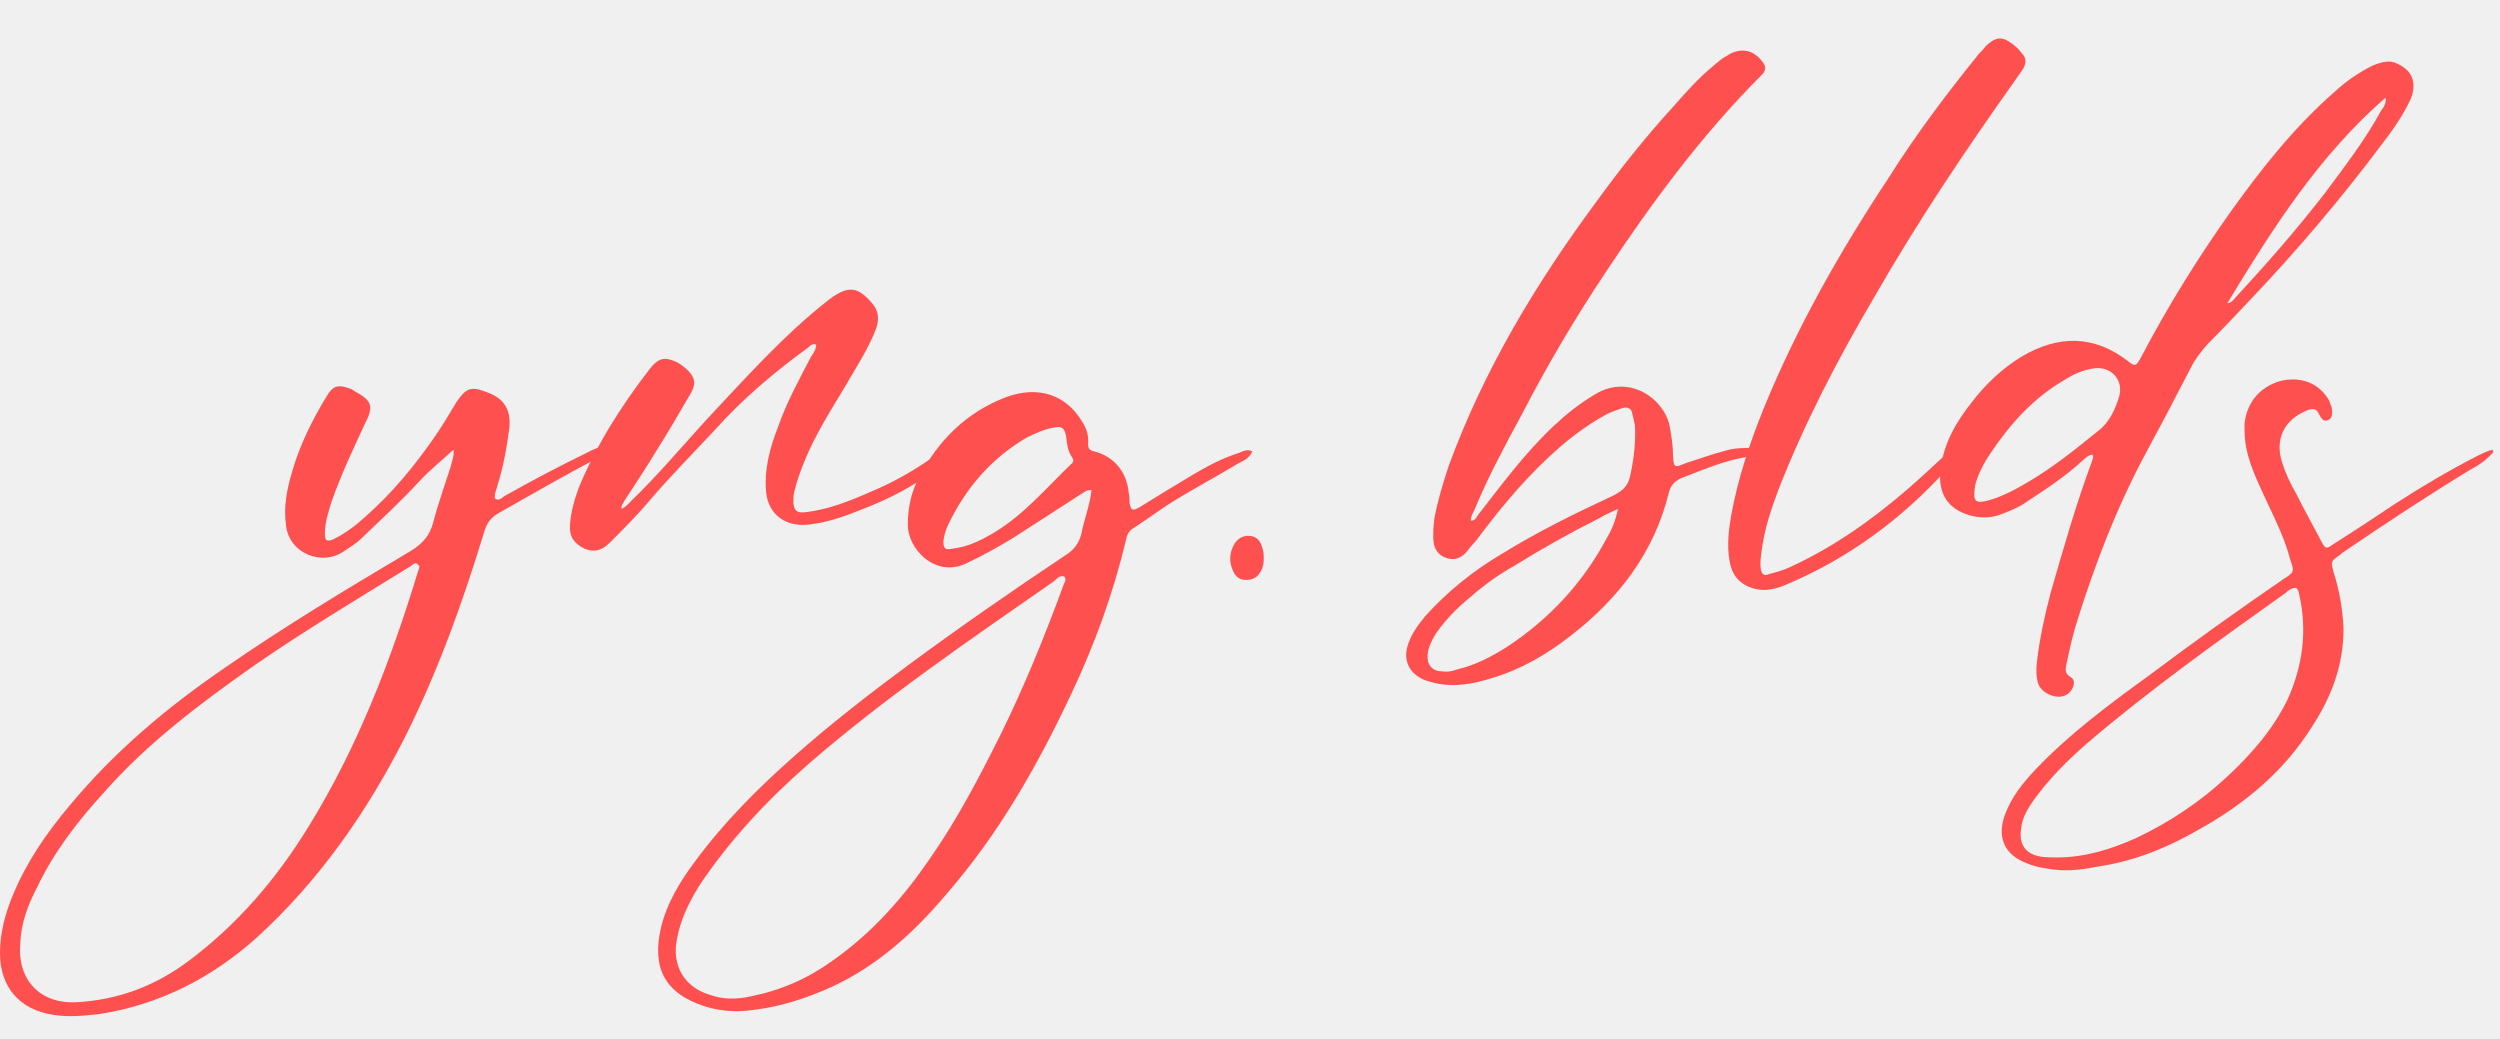
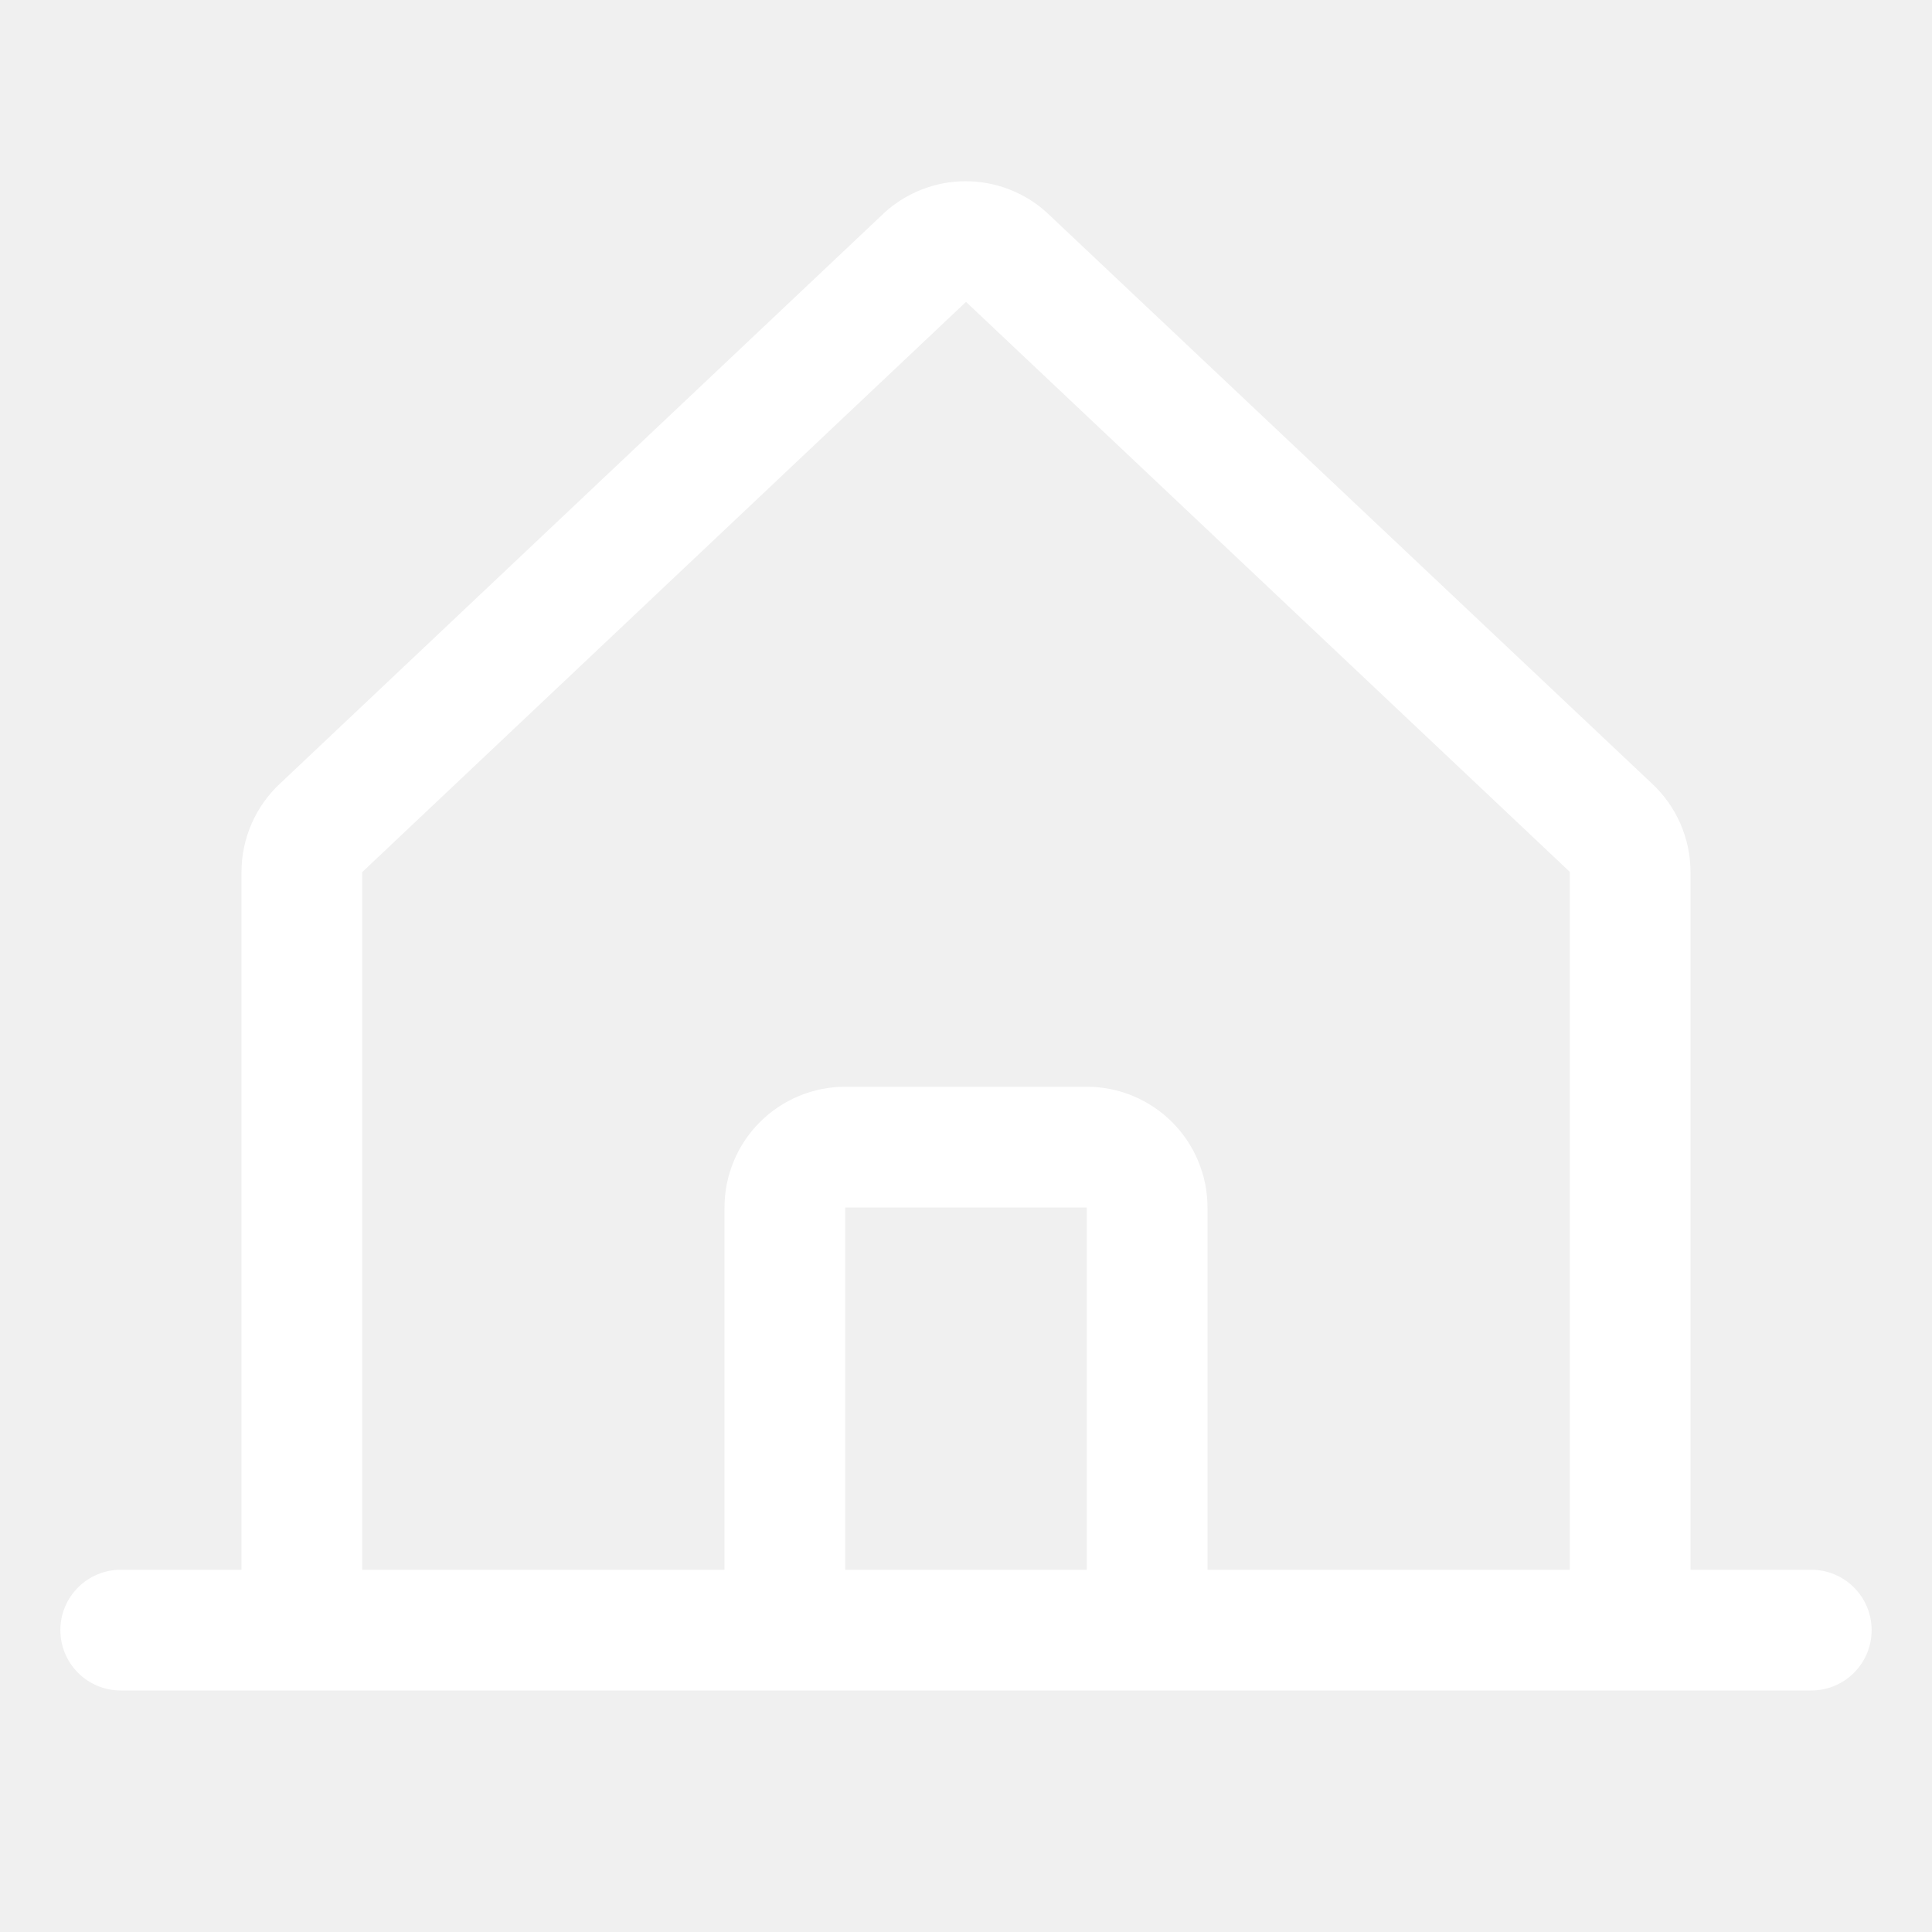
- <svg xmlns="http://www.w3.org/2000/svg" width="130" height="54" viewBox="0 0 130 54" fill="none">
-   <path d="M23.584 23.38C22.968 23.952 22.352 24.436 21.824 25.008C20.856 26.064 19.8 27.032 18.744 28.044C18.524 28.264 18.216 28.44 17.952 28.616C16.808 29.496 15.004 28.792 14.872 27.296C14.74 26.372 14.916 25.448 15.18 24.568C15.576 23.16 16.236 21.84 16.984 20.608C17.292 20.08 17.556 19.992 18.084 20.168C18.216 20.212 18.348 20.256 18.436 20.344C19.36 20.828 19.448 21.136 18.964 22.06C18.348 23.38 17.732 24.7 17.248 26.064C17.072 26.636 16.896 27.164 16.896 27.736C16.896 28.132 16.984 28.176 17.336 28.044C17.952 27.736 18.48 27.34 18.964 26.9C20.416 25.624 21.604 24.172 22.66 22.632C23.056 22.06 23.408 21.444 23.76 20.872C24.244 20.168 24.508 20.08 25.3 20.388C26.18 20.696 26.576 21.268 26.488 22.236C26.356 23.248 26.18 24.26 25.872 25.228C25.828 25.448 25.696 25.668 25.74 25.932C25.96 26.064 26.092 25.888 26.224 25.8C27.632 25.008 29.04 24.26 30.492 23.556C30.8 23.38 31.152 23.248 31.504 23.16C31.592 23.116 31.724 23.072 31.856 23.204C31.724 23.512 31.416 23.644 31.152 23.776C29.392 24.7 27.72 25.668 26.004 26.636C25.52 26.9 25.3 27.208 25.168 27.692C24.068 31.3 22.792 34.864 21.076 38.296C19.096 42.212 16.588 45.82 13.288 48.812C10.956 50.88 8.272 52.244 5.192 52.728C4.4 52.816 3.608 52.904 2.772 52.772C1.012 52.508 0 51.32 0 49.56C0 48.504 0.264 47.536 0.66 46.568C1.364 44.852 2.42 43.312 3.608 41.904C5.94 39.088 8.668 36.8 11.616 34.776C14.784 32.576 18.084 30.596 21.34 28.66C22 28.264 22.352 27.824 22.528 27.164C22.792 26.152 23.144 25.184 23.452 24.216C23.496 23.952 23.628 23.732 23.584 23.38ZM1.056 49.032C0.88 50.88 2.024 52.244 4.048 52.112C6.16 51.98 8.052 51.276 9.768 50C12.364 48.064 14.388 45.688 16.06 42.96C18.612 38.824 20.328 34.336 21.736 29.716C21.78 29.584 21.868 29.452 21.736 29.364C21.604 29.188 21.472 29.364 21.34 29.452C21.252 29.496 21.208 29.54 21.12 29.584C18.48 31.212 15.84 32.796 13.288 34.556C10.472 36.536 7.7 38.604 5.412 41.2C4.048 42.696 2.816 44.28 1.936 46.128C1.452 47.052 1.1 47.976 1.056 49.032Z" fill="#FF5050" />
-   <path d="M32.323 26.46C32.543 26.372 32.675 26.196 32.807 26.064C34.171 24.744 35.403 23.292 36.679 21.884C38.747 19.684 40.771 17.396 43.147 15.548C44.115 14.844 44.599 14.888 45.347 15.768C45.699 16.164 45.743 16.648 45.523 17.176C45.127 18.188 44.511 19.112 43.983 20.036C43.191 21.356 42.399 22.588 41.827 23.996C41.607 24.524 41.431 25.052 41.299 25.58C41.255 25.756 41.255 25.976 41.255 26.152C41.299 26.592 41.475 26.68 41.871 26.636C43.059 26.504 44.159 26.064 45.259 25.58C46.315 25.14 47.283 24.612 48.251 23.952C48.647 23.732 48.999 23.424 49.571 23.38C49.395 23.864 49.043 24.084 48.735 24.348C47.547 25.272 46.183 25.976 44.775 26.504C44.027 26.812 43.279 27.076 42.531 27.208C42.267 27.252 42.003 27.296 41.739 27.296C40.727 27.296 39.979 26.68 39.847 25.668C39.715 24.48 40.023 23.292 40.463 22.192C40.903 20.916 41.563 19.728 42.179 18.54C42.311 18.364 42.443 18.144 42.443 17.924C42.267 17.836 42.135 17.968 42.047 18.056C40.287 19.332 38.615 20.74 37.163 22.368C35.975 23.644 34.743 24.876 33.599 26.24C33.027 26.9 32.367 27.56 31.707 28.22C31.311 28.616 30.915 28.748 30.387 28.528C29.859 28.264 29.595 27.912 29.639 27.296C29.683 26.636 29.859 26.02 30.079 25.404C31.003 23.16 32.279 21.136 33.775 19.2C34.259 18.584 34.567 18.54 35.227 18.848C35.447 18.98 35.623 19.112 35.799 19.288C36.151 19.684 36.195 19.948 35.931 20.432C35.359 21.4 34.787 22.412 34.171 23.38C33.643 24.26 33.027 25.184 32.455 26.064C32.411 26.196 32.279 26.284 32.323 26.46Z" fill="#FF5050" />
-   <path d="M56.756 25.492C56.492 25.448 56.36 25.624 56.184 25.712C55.04 26.46 53.852 27.208 52.708 27.956C51.916 28.44 51.124 28.88 50.288 29.276C48.616 30.112 47.164 28.484 47.208 27.252C47.208 26.416 47.384 25.58 47.78 24.832C48.792 22.896 50.244 21.444 52.312 20.652C53.984 20.036 55.436 20.52 56.272 21.928C56.492 22.28 56.624 22.632 56.58 23.072C56.58 23.336 56.668 23.424 56.888 23.468C57.944 23.732 58.604 24.568 58.692 25.624C58.736 25.8 58.736 25.976 58.736 26.152C58.824 26.548 58.868 26.592 59.264 26.372C60.188 25.8 61.112 25.228 62.08 24.656C62.828 24.216 63.576 23.82 64.412 23.556C64.632 23.468 64.852 23.336 65.116 23.468C64.984 23.82 64.676 23.952 64.412 24.084C63.18 24.832 61.904 25.492 60.672 26.284C60.1 26.68 59.572 27.032 59 27.428C58.736 27.56 58.604 27.78 58.56 28.044C57.9 30.816 56.932 33.5 55.7 36.096C53.94 39.836 51.916 43.4 49.188 46.524C47.516 48.504 45.624 50.22 43.248 51.32C41.972 51.892 40.652 52.332 39.244 52.508C38.364 52.64 37.484 52.596 36.648 52.332C34.492 51.628 33.92 50.264 34.36 48.284C34.668 46.964 35.372 45.82 36.164 44.764C37.66 42.74 39.42 40.98 41.312 39.308C43.204 37.636 45.184 36.096 47.208 34.6C49.892 32.62 52.62 30.728 55.392 28.88C55.832 28.616 56.096 28.264 56.228 27.78C56.36 27.032 56.668 26.328 56.756 25.492ZM55.348 29.98C55.084 29.892 54.952 30.112 54.776 30.244C50.42 33.28 46.02 36.272 42.016 39.748C39.86 41.64 37.924 43.708 36.34 46.084C35.812 46.964 35.372 47.844 35.196 48.856C34.932 50.22 35.592 51.32 36.868 51.716C37.572 51.98 38.32 51.98 39.068 51.804C40.608 51.496 42.016 50.88 43.292 49.956C45.36 48.504 46.988 46.656 48.396 44.588C49.804 42.564 50.948 40.364 52.048 38.164C53.28 35.656 54.336 33.06 55.304 30.42C55.348 30.288 55.48 30.156 55.348 29.98ZM49.056 28.132C49.056 28.528 49.144 28.616 49.54 28.528C50.332 28.44 51.036 28.088 51.696 27.692C53.236 26.768 54.38 25.404 55.656 24.172C55.788 24.084 55.876 23.952 55.744 23.776C55.524 23.468 55.48 23.072 55.436 22.676C55.348 22.236 55.216 22.148 54.776 22.236C54.292 22.324 53.808 22.544 53.368 22.764C51.52 23.864 50.244 25.36 49.32 27.252C49.188 27.516 49.1 27.824 49.056 28.132Z" fill="#FF5050" />
-   <path d="M65.714 29.1C65.714 29.32 65.67 29.496 65.582 29.672C65.406 30.024 65.142 30.156 64.79 30.156C64.438 30.156 64.262 29.98 64.13 29.716C63.91 29.232 63.91 28.792 64.174 28.308C64.35 28 64.658 27.824 65.01 27.868C65.362 27.912 65.538 28.132 65.626 28.44C65.714 28.66 65.714 28.88 65.714 29.1Z" fill="#FF5050" />
-   <path d="M91.837 23.688C90.165 23.688 88.801 24.348 87.393 24.876C87.041 25.052 86.865 25.272 86.777 25.624C86.029 28.704 84.181 31.124 81.673 33.06C80.441 34.028 79.077 34.82 77.581 35.26C76.613 35.568 75.645 35.744 74.633 35.524C74.325 35.436 74.061 35.392 73.797 35.216C73.225 34.864 73.005 34.292 73.181 33.632C73.357 33.016 73.709 32.532 74.105 32.048C75.249 30.772 76.613 29.672 78.109 28.792C79.957 27.648 81.937 26.68 83.917 25.756C84.445 25.492 84.709 25.184 84.797 24.612C84.973 23.776 85.061 22.94 85.017 22.104C84.973 21.928 84.929 21.708 84.885 21.532C84.841 21.224 84.621 21.136 84.357 21.224C84.093 21.312 83.829 21.4 83.565 21.532C82.421 22.148 81.409 22.94 80.485 23.82C79.077 25.14 77.889 26.592 76.745 28.132C76.569 28.308 76.393 28.528 76.217 28.748C75.909 29.056 75.601 29.144 75.205 29.012C74.809 28.88 74.589 28.572 74.545 28.176C74.501 27.78 74.545 27.34 74.589 26.944C74.765 26.02 75.029 25.14 75.337 24.216C77.141 19.288 79.825 14.8 82.949 10.576C84.225 8.816 85.545 7.144 86.997 5.56C87.657 4.812 88.317 4.064 89.065 3.448C89.285 3.272 89.505 3.052 89.769 2.92C90.473 2.436 91.177 2.568 91.661 3.228C91.837 3.448 91.837 3.668 91.617 3.888C88.493 7.012 85.897 10.532 83.477 14.184C81.893 16.56 80.441 19.024 79.121 21.576C78.241 23.204 77.361 24.832 76.657 26.548C76.569 26.724 76.481 26.856 76.481 27.076C76.701 27.076 76.745 26.944 76.833 26.812C78.065 25.228 79.297 23.556 80.793 22.148C81.453 21.532 82.157 20.96 82.993 20.476C84.709 19.464 86.513 20.696 86.821 22.148C86.909 22.632 86.997 23.16 86.997 23.688C87.041 24.304 87.041 24.348 87.657 24.084C88.361 23.864 89.065 23.6 89.769 23.424C90.209 23.292 90.649 23.292 91.089 23.292C91.353 23.292 91.573 23.336 91.837 23.688ZM84.137 26.46C83.697 26.68 83.433 26.768 83.169 26.944C81.673 27.692 80.177 28.528 78.769 29.408C77.977 29.848 77.229 30.376 76.525 30.992C75.821 31.564 75.205 32.18 74.677 32.928C74.457 33.28 74.281 33.632 74.237 34.028C74.193 34.556 74.457 34.908 74.985 34.908C75.249 34.952 75.513 34.908 75.733 34.82C76.701 34.6 77.537 34.16 78.373 33.632C80.573 32.18 82.333 30.288 83.565 27.956C83.829 27.516 84.005 27.076 84.137 26.46Z" fill="#FF5050" />
-   <path d="M102.12 23.116C101.9 23.688 101.592 24.04 101.284 24.348C98.908 26.988 96.092 29.056 92.836 30.42C92.308 30.64 91.736 30.772 91.164 30.596C90.46 30.376 90.064 29.936 89.932 29.144C89.8 28.352 89.888 27.56 90.02 26.812C90.372 24.876 90.988 23.028 91.736 21.18C93.452 17 95.696 13.04 98.204 9.256C99.612 7.012 101.24 4.856 102.912 2.788C103.044 2.656 103.176 2.524 103.264 2.392C103.792 1.908 104.1 1.864 104.672 2.304C104.848 2.436 104.98 2.568 105.112 2.744C105.376 3.008 105.376 3.272 105.2 3.58C105.068 3.756 104.936 3.976 104.804 4.152C102.208 7.804 99.7 11.544 97.456 15.46C95.564 18.672 93.848 21.972 92.484 25.448C92.088 26.504 91.736 27.56 91.604 28.66C91.56 28.968 91.516 29.276 91.56 29.584C91.604 29.848 91.736 29.98 92 29.848C92.352 29.76 92.66 29.672 92.968 29.54C95.212 28.528 97.236 27.12 99.128 25.492C99.744 24.964 100.36 24.392 100.976 23.82C101.284 23.556 101.592 23.336 102.12 23.116Z" fill="#FF5050" />
-   <path d="M108.824 23.644C108.604 23.644 108.516 23.776 108.384 23.864C107.46 24.744 106.36 25.448 105.304 26.152C104.908 26.416 104.468 26.592 103.984 26.768C103.5 26.944 102.972 26.944 102.488 26.812C101.3 26.504 100.772 25.668 100.904 24.48C101.036 23.116 101.696 21.972 102.532 20.916C103.236 19.992 104.116 19.156 105.128 18.54C107.064 17.396 108.912 17.44 110.628 18.76C111.024 19.068 111.068 19.068 111.332 18.584C112.74 15.9 114.324 13.348 116.084 10.884C117.668 8.684 119.34 6.572 121.408 4.768C122.024 4.196 122.684 3.756 123.388 3.404C123.828 3.228 124.268 3.096 124.664 3.316C125.456 3.668 125.676 4.328 125.368 5.12C124.972 6 124.4 6.792 123.828 7.54C121.716 10.356 119.472 12.996 117.052 15.548C116.304 16.34 115.556 17.132 114.808 17.88C114.456 18.276 114.148 18.672 113.928 19.112C113.092 20.74 112.256 22.324 111.376 23.952C110.012 26.548 108.956 29.32 108.076 32.092C107.812 32.884 107.636 33.676 107.46 34.512C107.416 34.776 107.328 34.996 107.68 35.216C108.032 35.392 107.768 36.052 107.328 36.184C106.844 36.36 106.096 36.008 105.964 35.48C105.876 35.128 105.876 34.776 105.92 34.424C106.052 33.236 106.316 32.048 106.624 30.86C107.284 28.572 107.944 26.24 108.78 23.996C108.824 23.864 108.868 23.776 108.824 23.644ZM102.708 25.228C102.576 26.108 102.708 26.196 103.412 26.02C104.16 25.8 104.82 25.448 105.48 25.052C106.756 24.304 107.9 23.38 109.044 22.456C109.704 21.972 109.968 21.312 110.188 20.652C110.452 19.772 109.792 19.024 108.868 19.156C108.296 19.244 107.812 19.464 107.328 19.772C105.744 20.696 104.556 22.016 103.544 23.512C103.148 24.084 102.84 24.7 102.708 25.228ZM115.82 15.768C116.084 15.724 116.128 15.592 116.216 15.504C117.844 13.744 119.428 11.94 120.924 10.004C121.936 8.64 122.992 7.276 123.828 5.736C123.96 5.56 124.092 5.384 124.048 5.076C120.572 8.112 118.196 11.852 115.82 15.768Z" fill="#FF5050" />
-   <path d="M129.652 23.512C129.344 23.864 128.948 24.172 128.508 24.392C126.264 25.756 124.064 27.208 121.864 28.704C121.776 28.748 121.732 28.836 121.644 28.88C121.204 29.188 121.204 29.188 121.336 29.716C121.644 30.684 121.82 31.652 121.864 32.708C121.864 34.556 121.248 36.228 120.236 37.768C118.784 40.1 116.716 41.816 114.34 43.136C112.668 44.104 110.908 44.808 109.016 45.072C108.18 45.248 107.3 45.336 106.42 45.16C106.068 45.116 105.716 45.028 105.408 44.896C104.22 44.456 103.824 43.532 104.264 42.344C104.616 41.42 105.188 40.716 105.848 40.012C107.608 38.164 109.676 36.624 111.744 35.128C114.032 33.412 116.364 31.74 118.74 30.112C119.312 29.76 119.312 29.716 119.092 29.1C118.828 28.088 118.388 27.164 117.948 26.24C117.508 25.272 117.024 24.348 116.804 23.292C116.716 22.852 116.716 22.456 116.716 22.016C116.848 20.916 117.508 20.124 118.564 19.816C119.62 19.552 120.588 19.904 121.116 20.828C121.16 20.96 121.204 21.092 121.248 21.18C121.292 21.444 121.292 21.752 121.072 21.84C120.808 21.972 120.676 21.708 120.588 21.532C120.456 21.224 120.236 21.224 119.928 21.356C118.784 21.84 118.3 22.808 118.652 23.996C118.828 24.568 119.092 25.14 119.4 25.668C119.796 26.46 120.236 27.252 120.676 28.088C120.94 28.572 120.94 28.572 121.38 28.264C122.436 27.604 123.492 26.9 124.548 26.196C125.912 25.316 127.32 24.48 128.772 23.732C129.036 23.6 129.3 23.468 129.608 23.38C129.608 23.424 129.652 23.468 129.652 23.512ZM106.948 44.588C108.444 44.588 109.808 44.148 111.084 43.576C112.844 42.74 114.428 41.684 115.836 40.364C117.112 39.176 118.212 37.9 118.96 36.36C119.752 34.6 119.972 32.796 119.576 30.992C119.488 30.508 119.4 30.464 118.96 30.728C118.916 30.772 118.916 30.772 118.872 30.816C115.352 33.324 111.832 35.832 108.532 38.648C107.52 39.528 106.552 40.496 105.76 41.596C105.452 42.036 105.144 42.52 105.1 43.092C104.968 43.884 105.32 44.412 106.112 44.544C106.42 44.588 106.728 44.588 106.948 44.588Z" fill="#FF5050" />
+ <svg xmlns="http://www.w3.org/2000/svg" width="32" height="32" viewBox="0 0 32 32" fill="none">
+   <path d="M30 26H28V14.444C28 14.167 27.943 13.893 27.831 13.64C27.72 13.386 27.558 13.159 27.354 12.971L17.354 3.536C17.349 3.532 17.344 3.527 17.34 3.522C16.972 3.188 16.492 3.002 15.994 3.002C15.497 3.002 15.017 3.188 14.649 3.522L14.635 3.536L4.646 12.971C4.442 13.159 4.28 13.386 4.169 13.64C4.057 13.893 4 14.167 4 14.444V26H2C1.735 26 1.48 26.105 1.293 26.293C1.105 26.48 1 26.735 1 27C1 27.265 1.105 27.52 1.293 27.707C1.48 27.895 1.735 28 2 28H30C30.265 28 30.52 27.895 30.707 27.707C30.895 27.52 31 27.265 31 27C31 26.735 30.895 26.48 30.707 26.293C30.52 26.105 30.265 26 30 26ZM6 14.444L6.014 14.431L16 5L25.988 14.429L26.001 14.441V26H20V20C20 19.47 19.789 18.961 19.414 18.586C19.039 18.211 18.53 18 18 18H14C13.47 18 12.961 18.211 12.586 18.586C12.211 18.961 12 19.47 12 20V26H6V14.444ZM18 26H14V20H18V26Z" fill="white" />
</svg>
